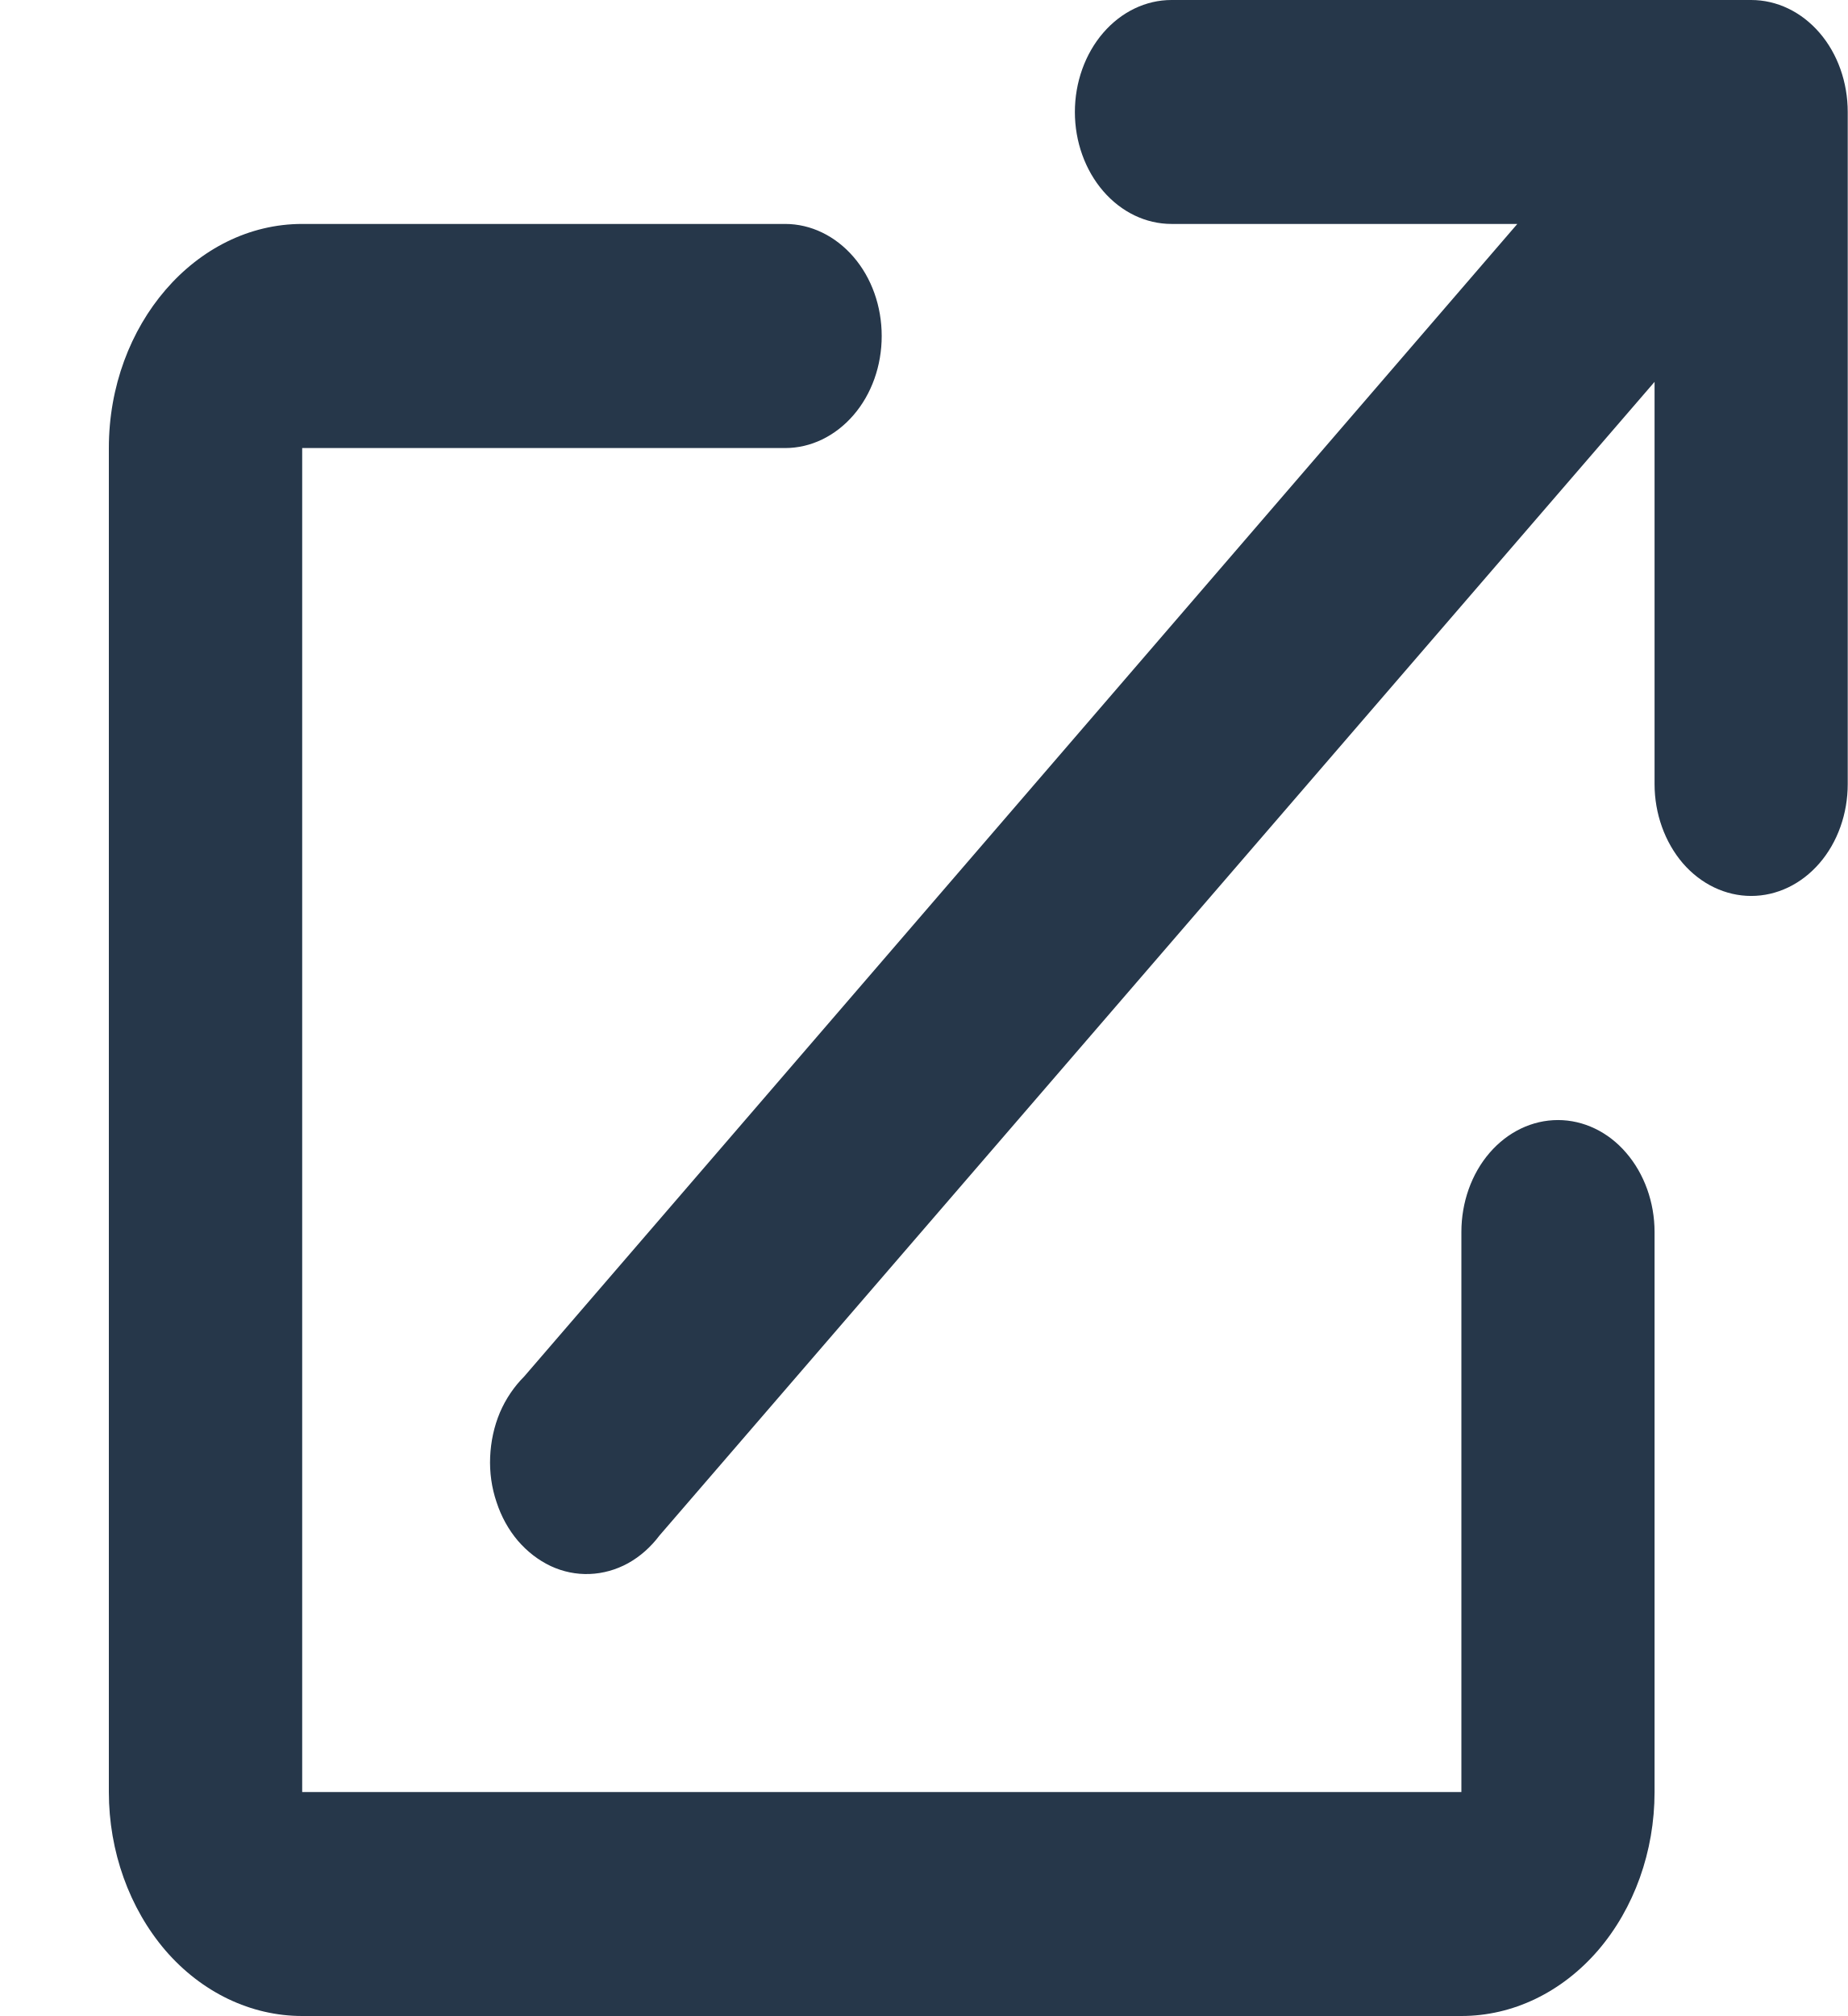
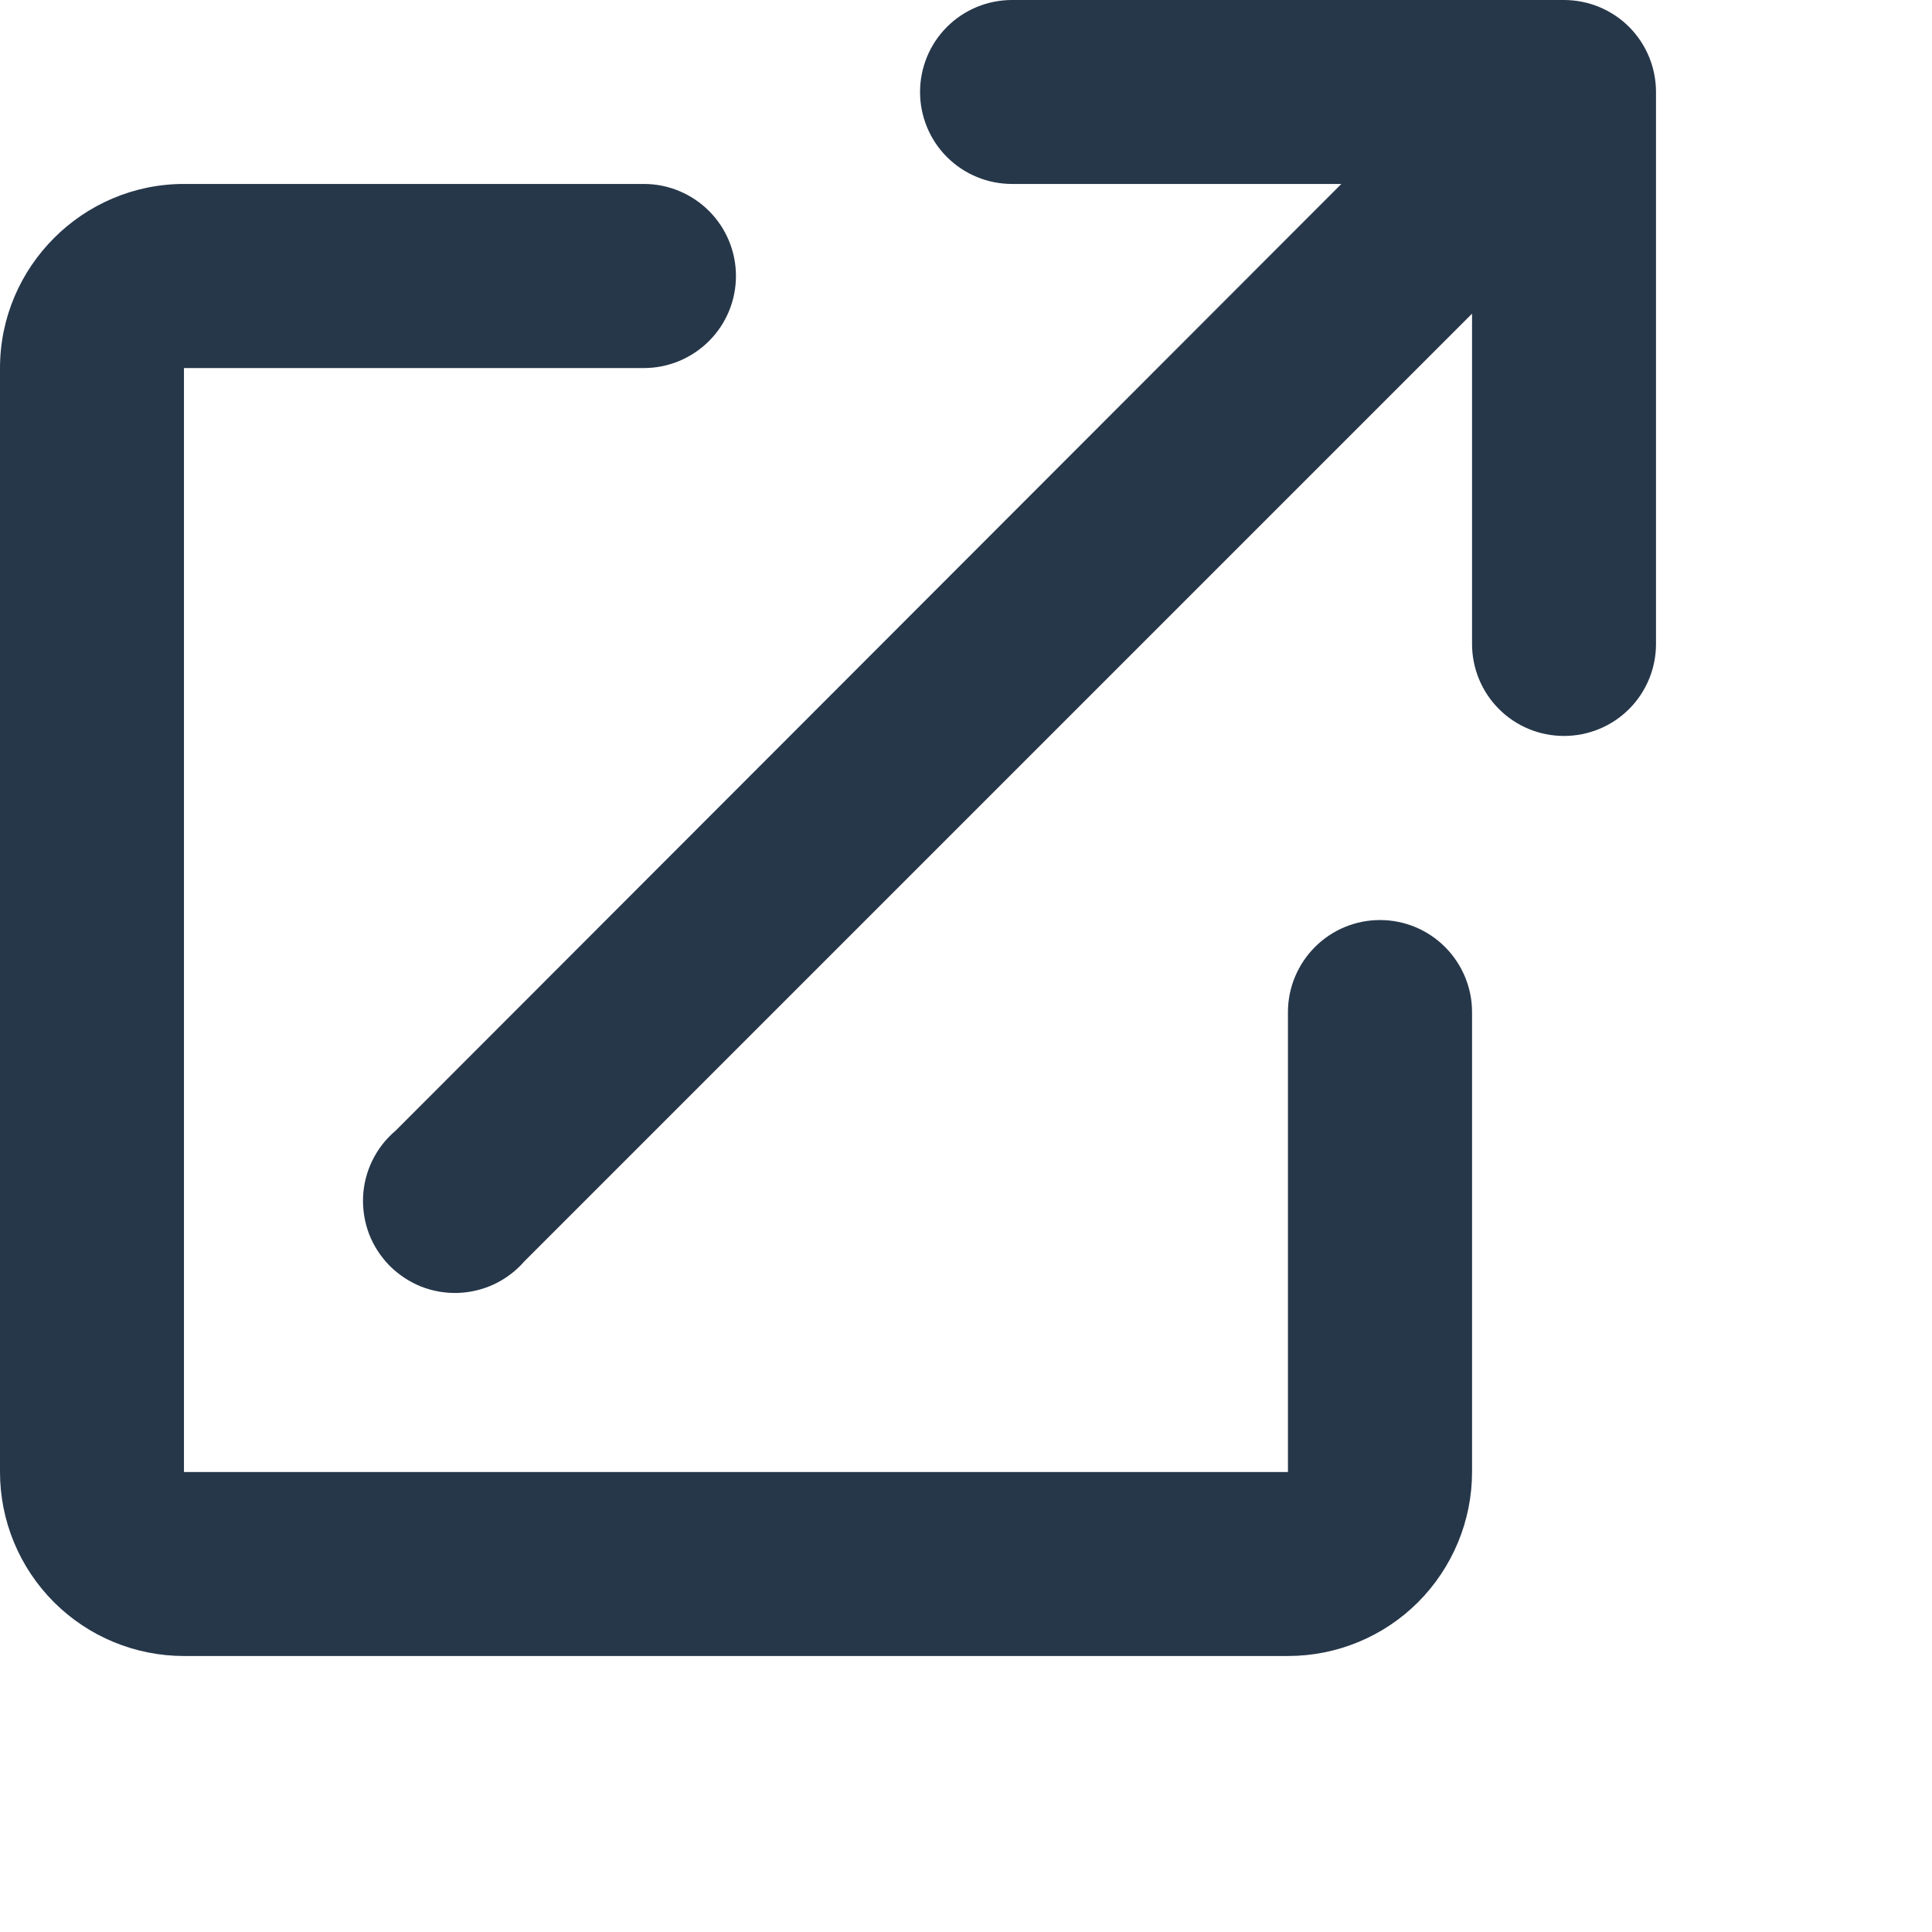
- <svg xmlns="http://www.w3.org/2000/svg" width="11" height="12" viewBox="0 0 11 12" fill="none">
-   <path d="M9.85 2.273L3.926 9.14C3.874 9.209 3.811 9.265 3.739 9.305C3.668 9.344 3.59 9.366 3.51 9.369C3.431 9.372 3.352 9.356 3.279 9.322C3.205 9.287 3.139 9.236 3.083 9.171C3.027 9.105 2.984 9.027 2.956 8.941C2.927 8.856 2.914 8.764 2.918 8.672C2.922 8.581 2.941 8.491 2.976 8.408C3.011 8.326 3.061 8.253 3.121 8.193L9.033 1.333H6.974C6.822 1.333 6.676 1.263 6.568 1.138C6.46 1.013 6.399 0.843 6.399 0.667C6.399 0.49 6.46 0.32 6.568 0.195C6.676 0.07 6.822 0 6.974 0H10.425C10.578 0 10.724 0.07 10.832 0.195C10.94 0.32 11 0.49 11 0.667V4.667C11 4.843 10.94 5.013 10.832 5.138C10.724 5.263 10.578 5.333 10.425 5.333C10.273 5.333 10.126 5.263 10.018 5.138C9.911 5.013 9.85 4.843 9.85 4.667V2.273ZM8.7 7.333C8.7 7.157 8.76 6.987 8.868 6.862C8.976 6.737 9.122 6.667 9.275 6.667C9.427 6.667 9.574 6.737 9.681 6.862C9.789 6.987 9.85 7.157 9.85 7.333V10.667C9.85 11.02 9.729 11.359 9.513 11.61C9.297 11.86 9.005 12 8.7 12H1.799C1.494 12 1.201 11.86 0.985 11.61C0.77 11.359 0.648 11.02 0.648 10.667V2.667C0.648 1.933 1.166 1.333 1.799 1.333H4.674C4.827 1.333 4.973 1.404 5.081 1.529C5.189 1.654 5.249 1.823 5.249 2C5.249 2.177 5.189 2.346 5.081 2.471C4.973 2.596 4.827 2.667 4.674 2.667H1.799V10.667H8.7V7.333Z" fill="#26374A" />
+ <svg xmlns="http://www.w3.org/2000/svg" width="14" height="14" viewBox="0 0 14 14" fill="none">
+   <path d="M10.667 2.273L3.8 9.14C3.74 9.209 3.666 9.265 3.583 9.305C3.5 9.344 3.41 9.366 3.318 9.369C3.226 9.372 3.135 9.356 3.049 9.322C2.964 9.287 2.887 9.236 2.822 9.171C2.758 9.105 2.707 9.027 2.674 8.941C2.642 8.856 2.627 8.764 2.631 8.672C2.635 8.581 2.658 8.491 2.699 8.408C2.739 8.326 2.796 8.253 2.867 8.193L9.72 1.333H7.333C7.157 1.333 6.987 1.263 6.862 1.138C6.737 1.013 6.667 0.843 6.667 0.667C6.667 0.49 6.737 0.32 6.862 0.195C6.987 0.07 7.157 0 7.333 0H11.333C11.51 0 11.68 0.07 11.805 0.195C11.93 0.32 12 0.49 12 0.667V4.667C12 4.843 11.93 5.013 11.805 5.138C11.68 5.263 11.51 5.333 11.333 5.333C11.156 5.333 10.987 5.263 10.862 5.138C10.737 5.013 10.667 4.843 10.667 4.667V2.273ZM9.333 7.333C9.333 7.157 9.404 6.987 9.529 6.862C9.654 6.737 9.823 6.667 10 6.667C10.177 6.667 10.346 6.737 10.471 6.862C10.596 6.987 10.667 7.157 10.667 7.333V10.667C10.667 11.02 10.526 11.359 10.276 11.61C10.026 11.86 9.687 12 9.333 12H1.333C0.98 12 0.641 11.86 0.391 11.61C0.14 11.359 0 11.02 0 10.667V2.667C0 1.933 0.6 1.333 1.333 1.333H4.667C4.843 1.333 5.013 1.404 5.138 1.529C5.263 1.654 5.333 1.823 5.333 2C5.333 2.177 5.263 2.346 5.138 2.471C5.013 2.596 4.843 2.667 4.667 2.667H1.333V10.667H9.333V7.333Z" fill="#26374A" />
</svg>
